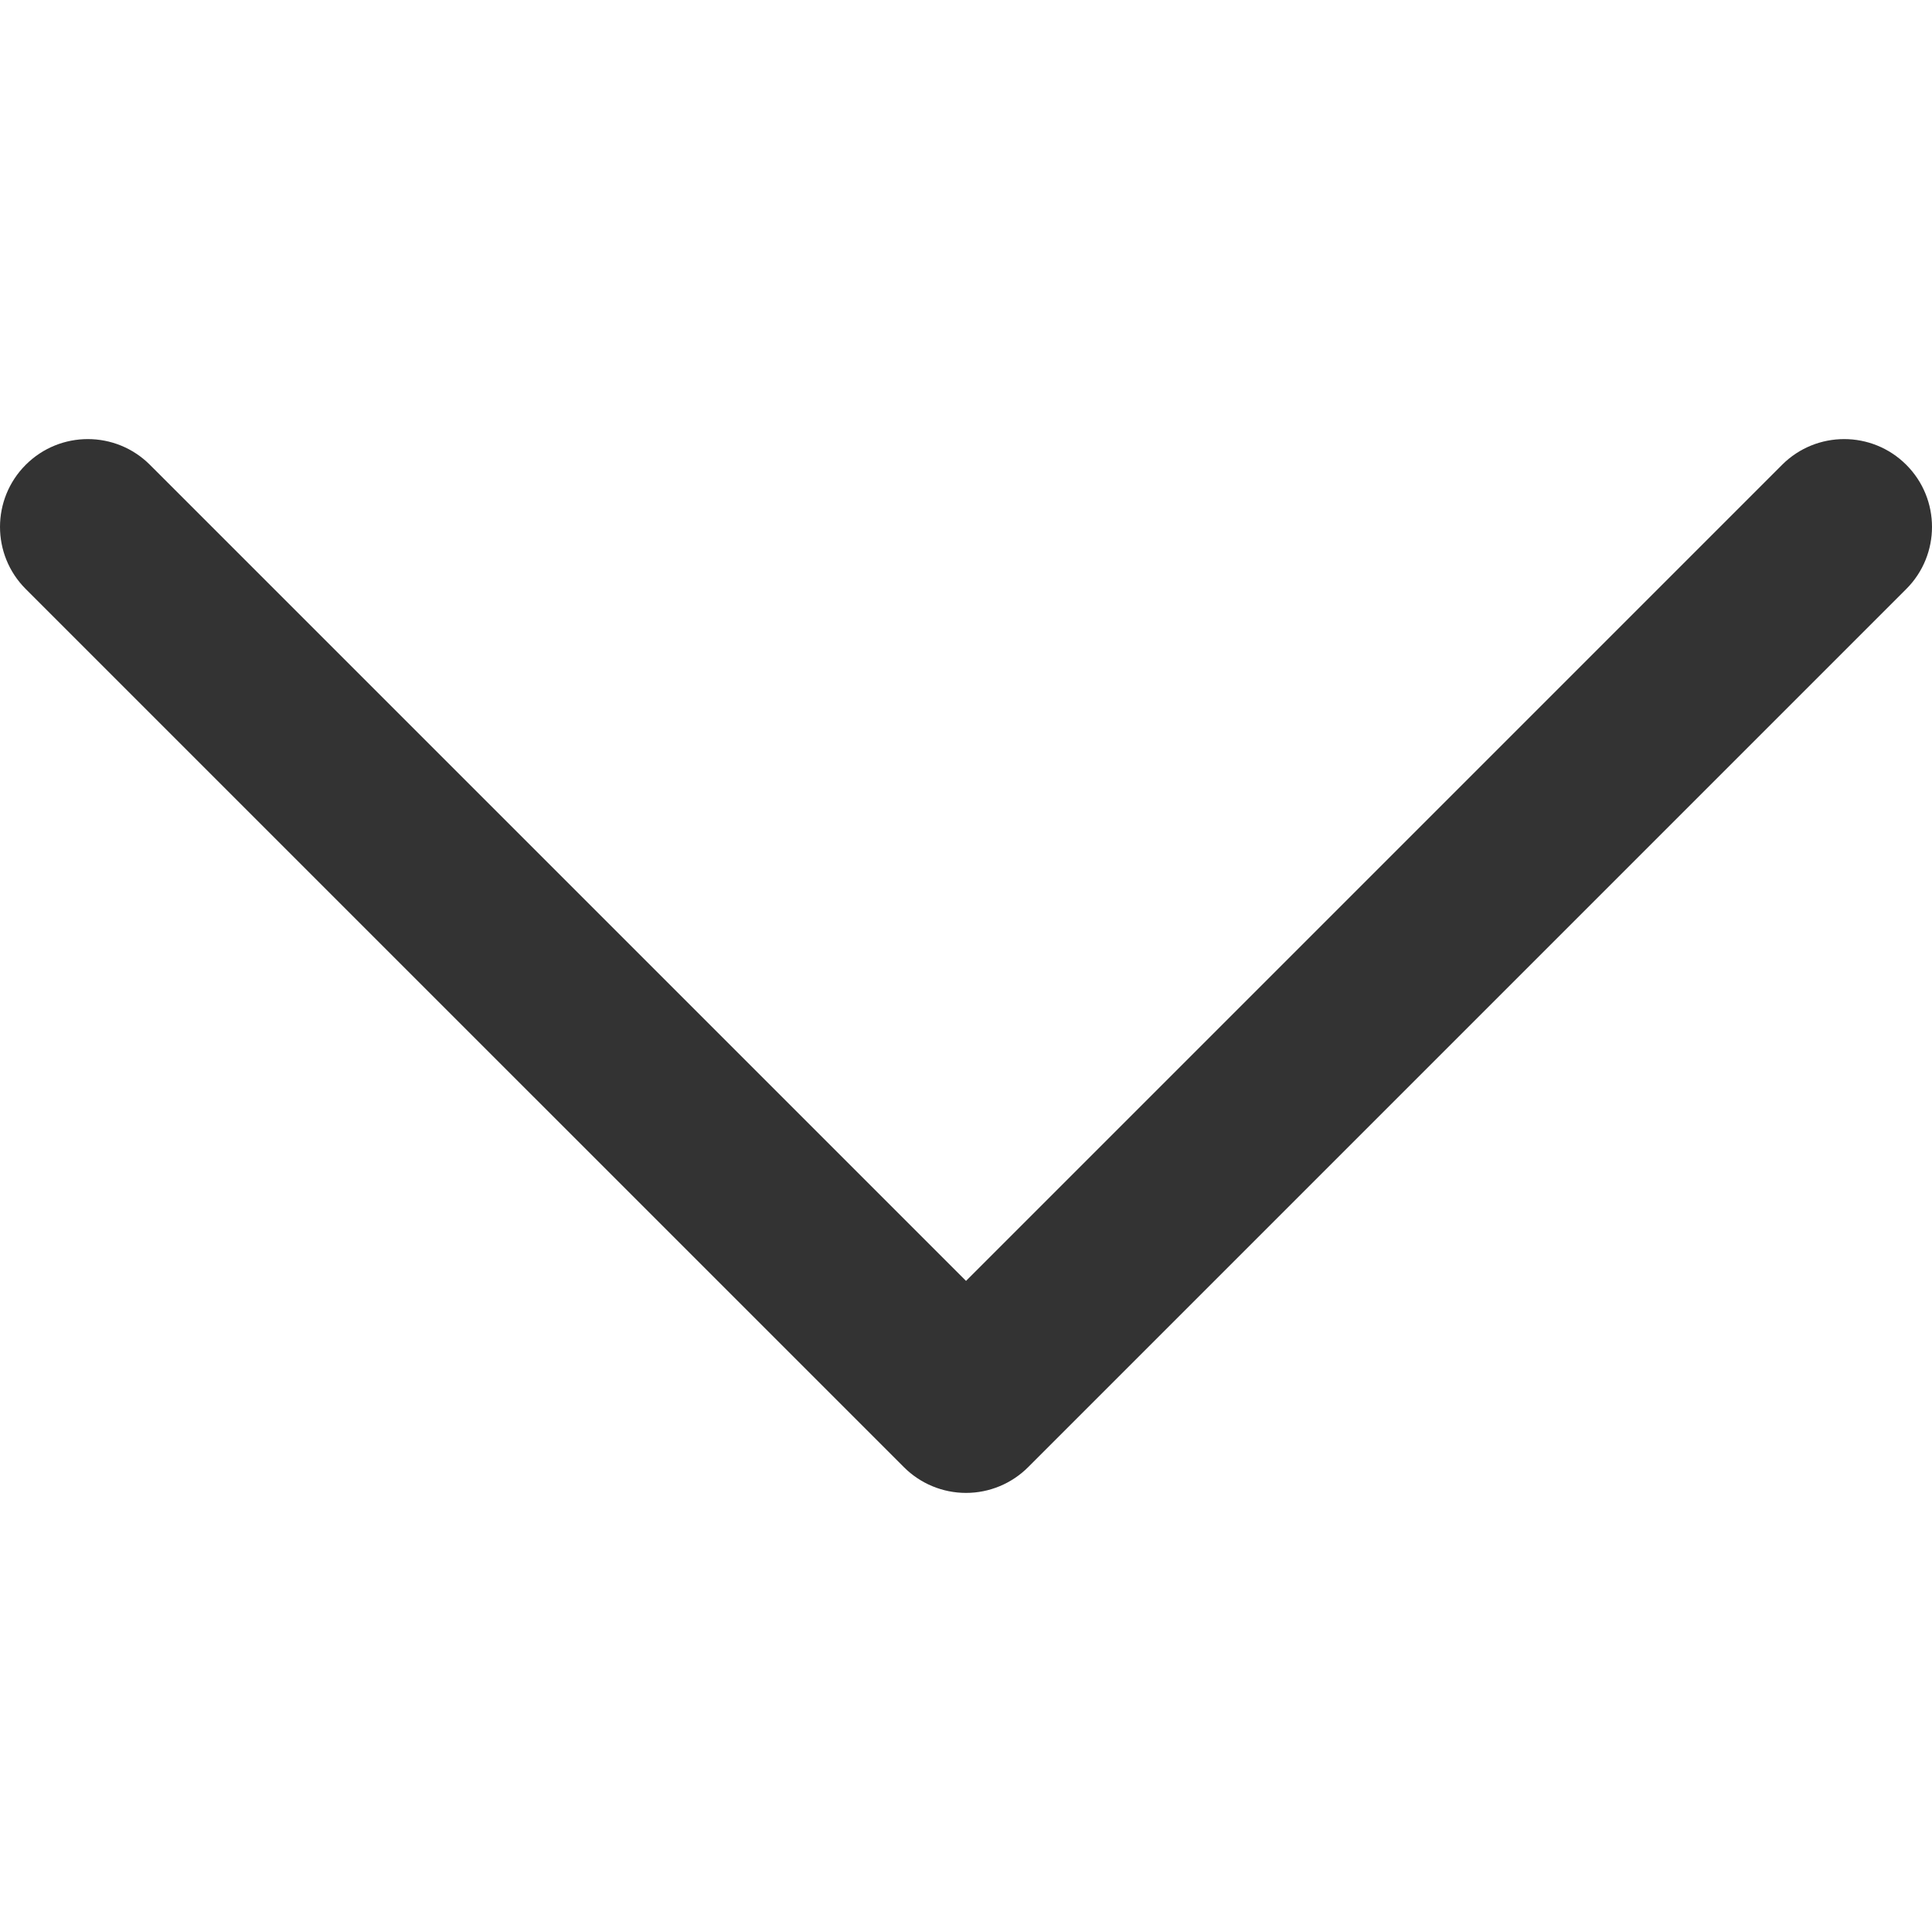
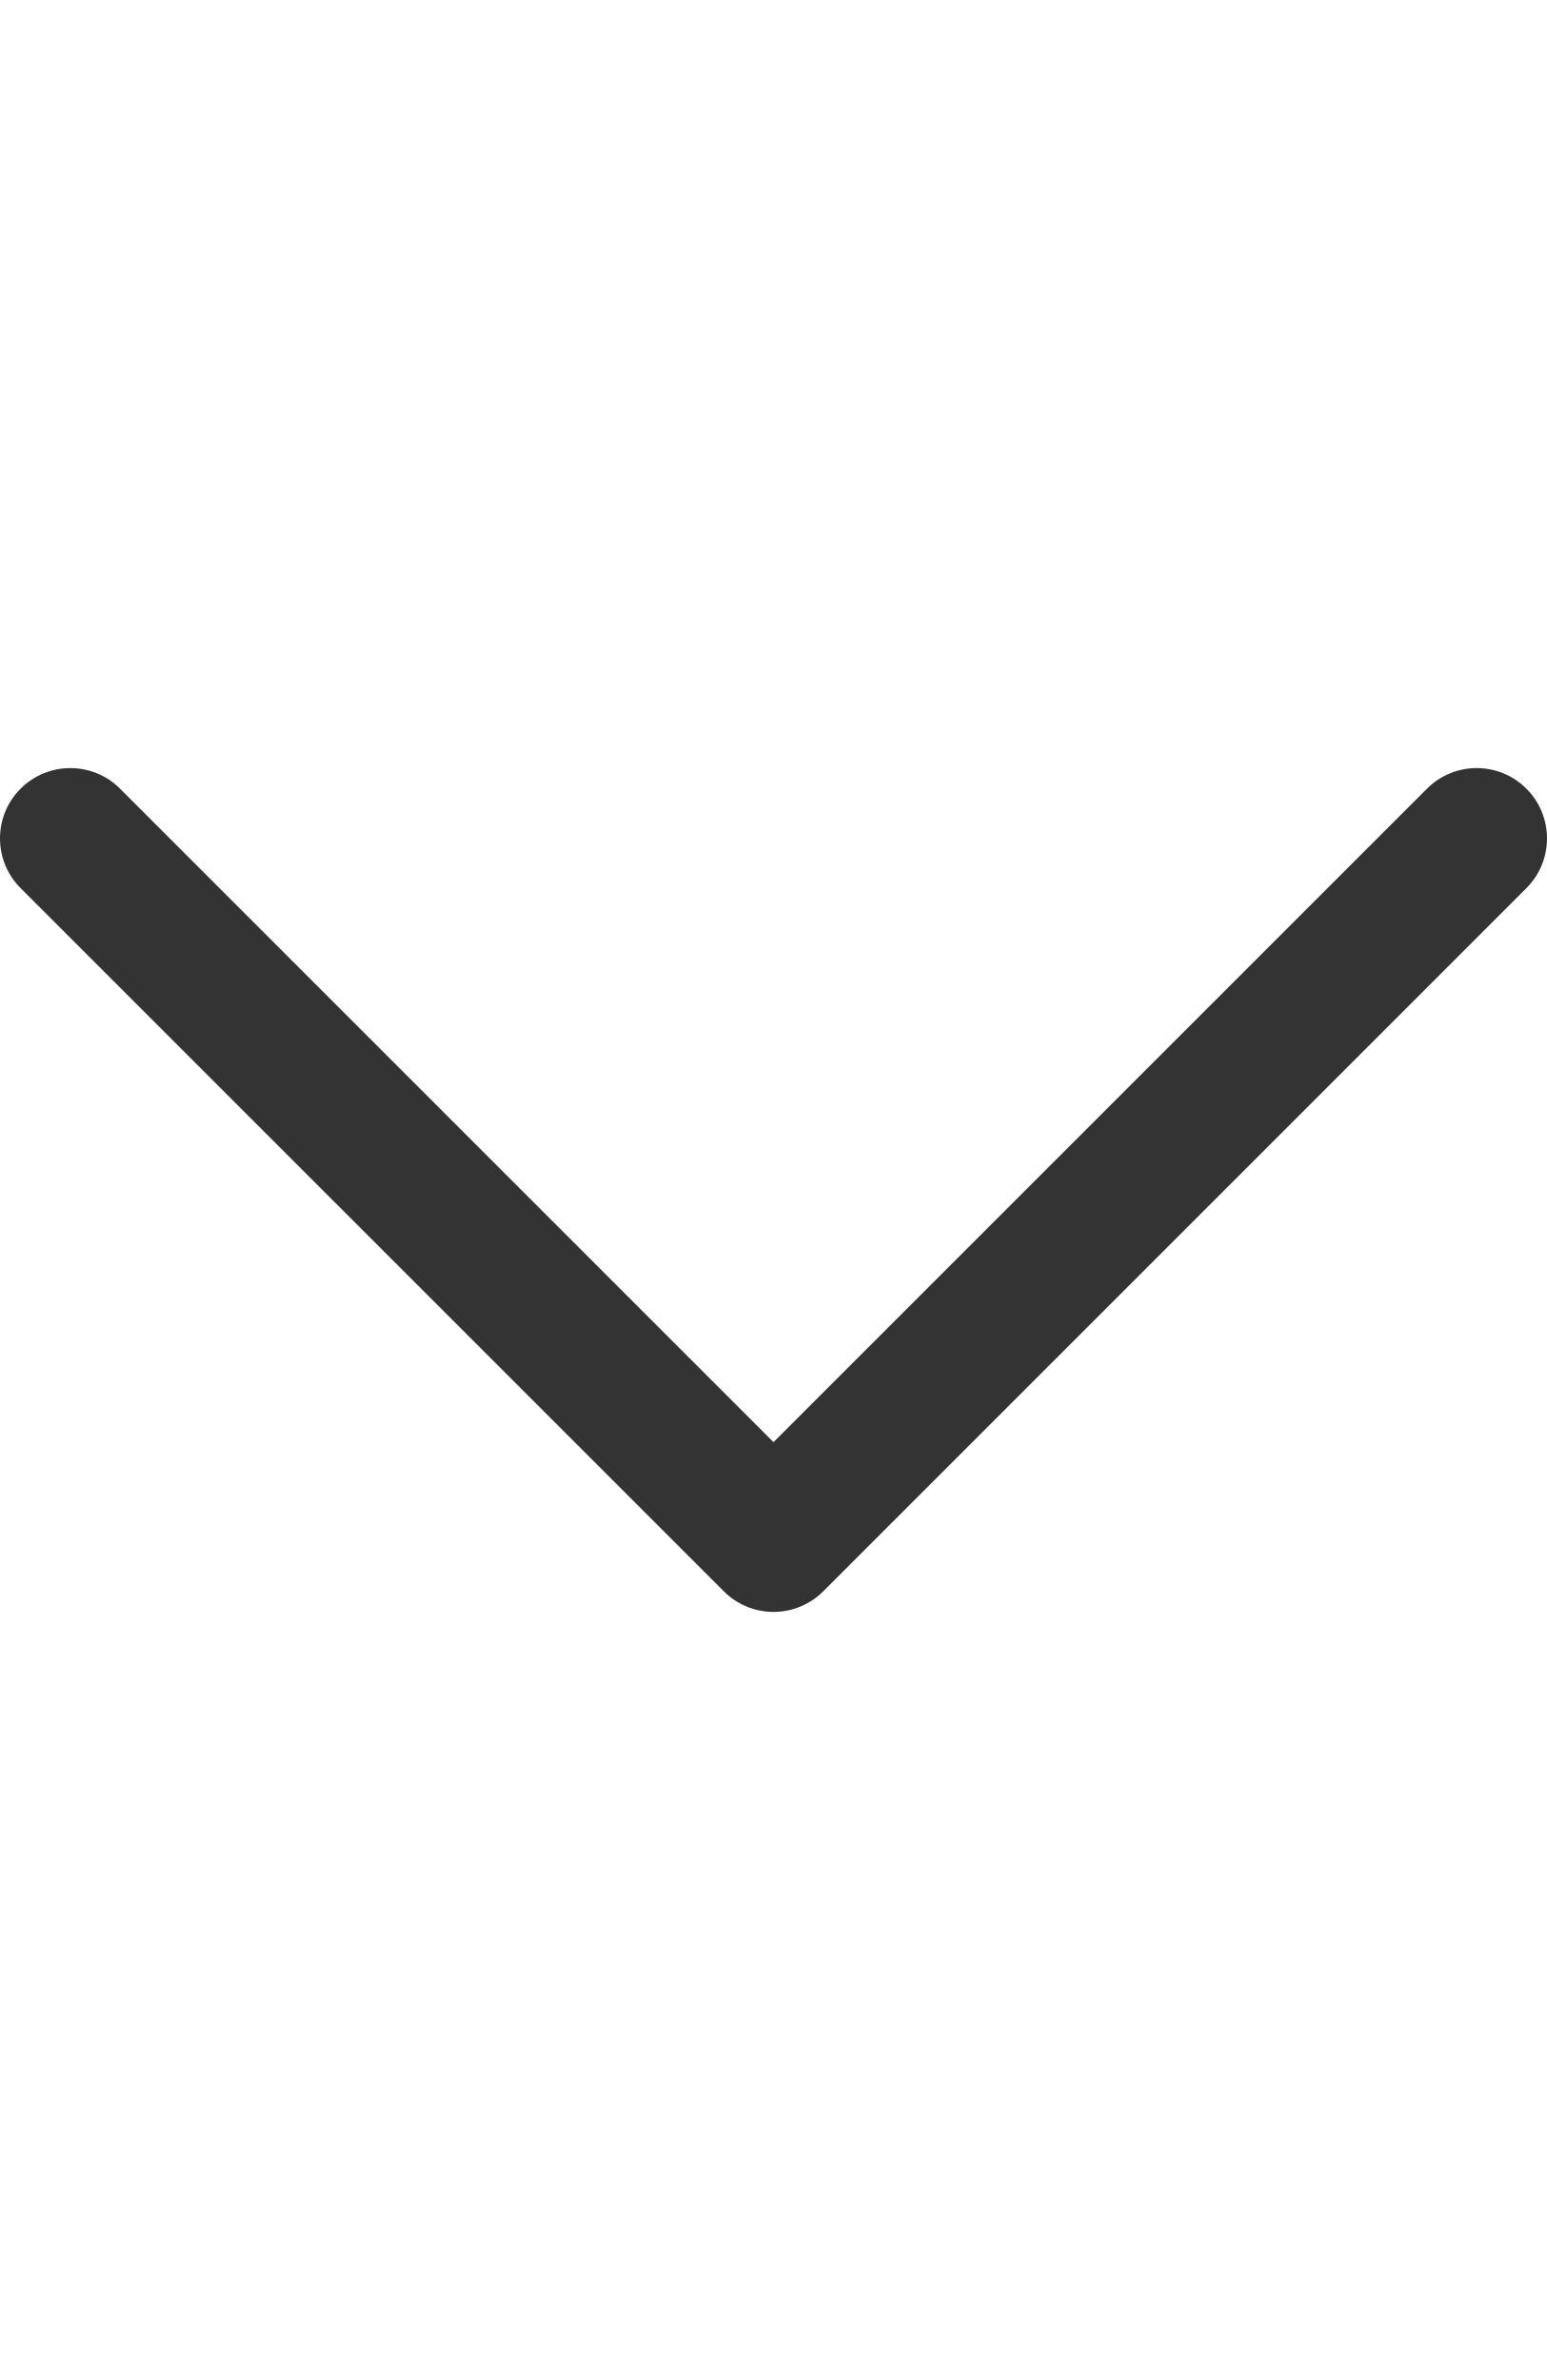
- <svg xmlns="http://www.w3.org/2000/svg" fill="#333333" height="200px" width="200px" version="1.1" id="Layer_1" viewBox="0 0 330 330" xml:space="preserve">
+ <svg xmlns="http://www.w3.org/2000/svg" fill="#333333" height="20px" width="13px" version="1.1" id="Layer_1" viewBox="0 0 330 330" xml:space="preserve">
  <g id="SVGRepo_bgCarrier" stroke-width="0" />
  <g id="SVGRepo_tracerCarrier" stroke-linecap="round" stroke-linejoin="round" />
  <g id="SVGRepo_iconCarrier">
    <path id="XMLID_225_" d="M325.607,79.393c-5.857-5.857-15.355-5.858-21.213,0.001l-139.39,139.393L25.607,79.393 c-5.857-5.857-15.355-5.858-21.213,0.001c-5.858,5.858-5.858,15.355,0,21.213l150.004,150c2.813,2.813,6.628,4.393,10.606,4.393 s7.794-1.581,10.606-4.394l149.996-150C331.465,94.749,331.465,85.251,325.607,79.393z" />
  </g>
</svg>
